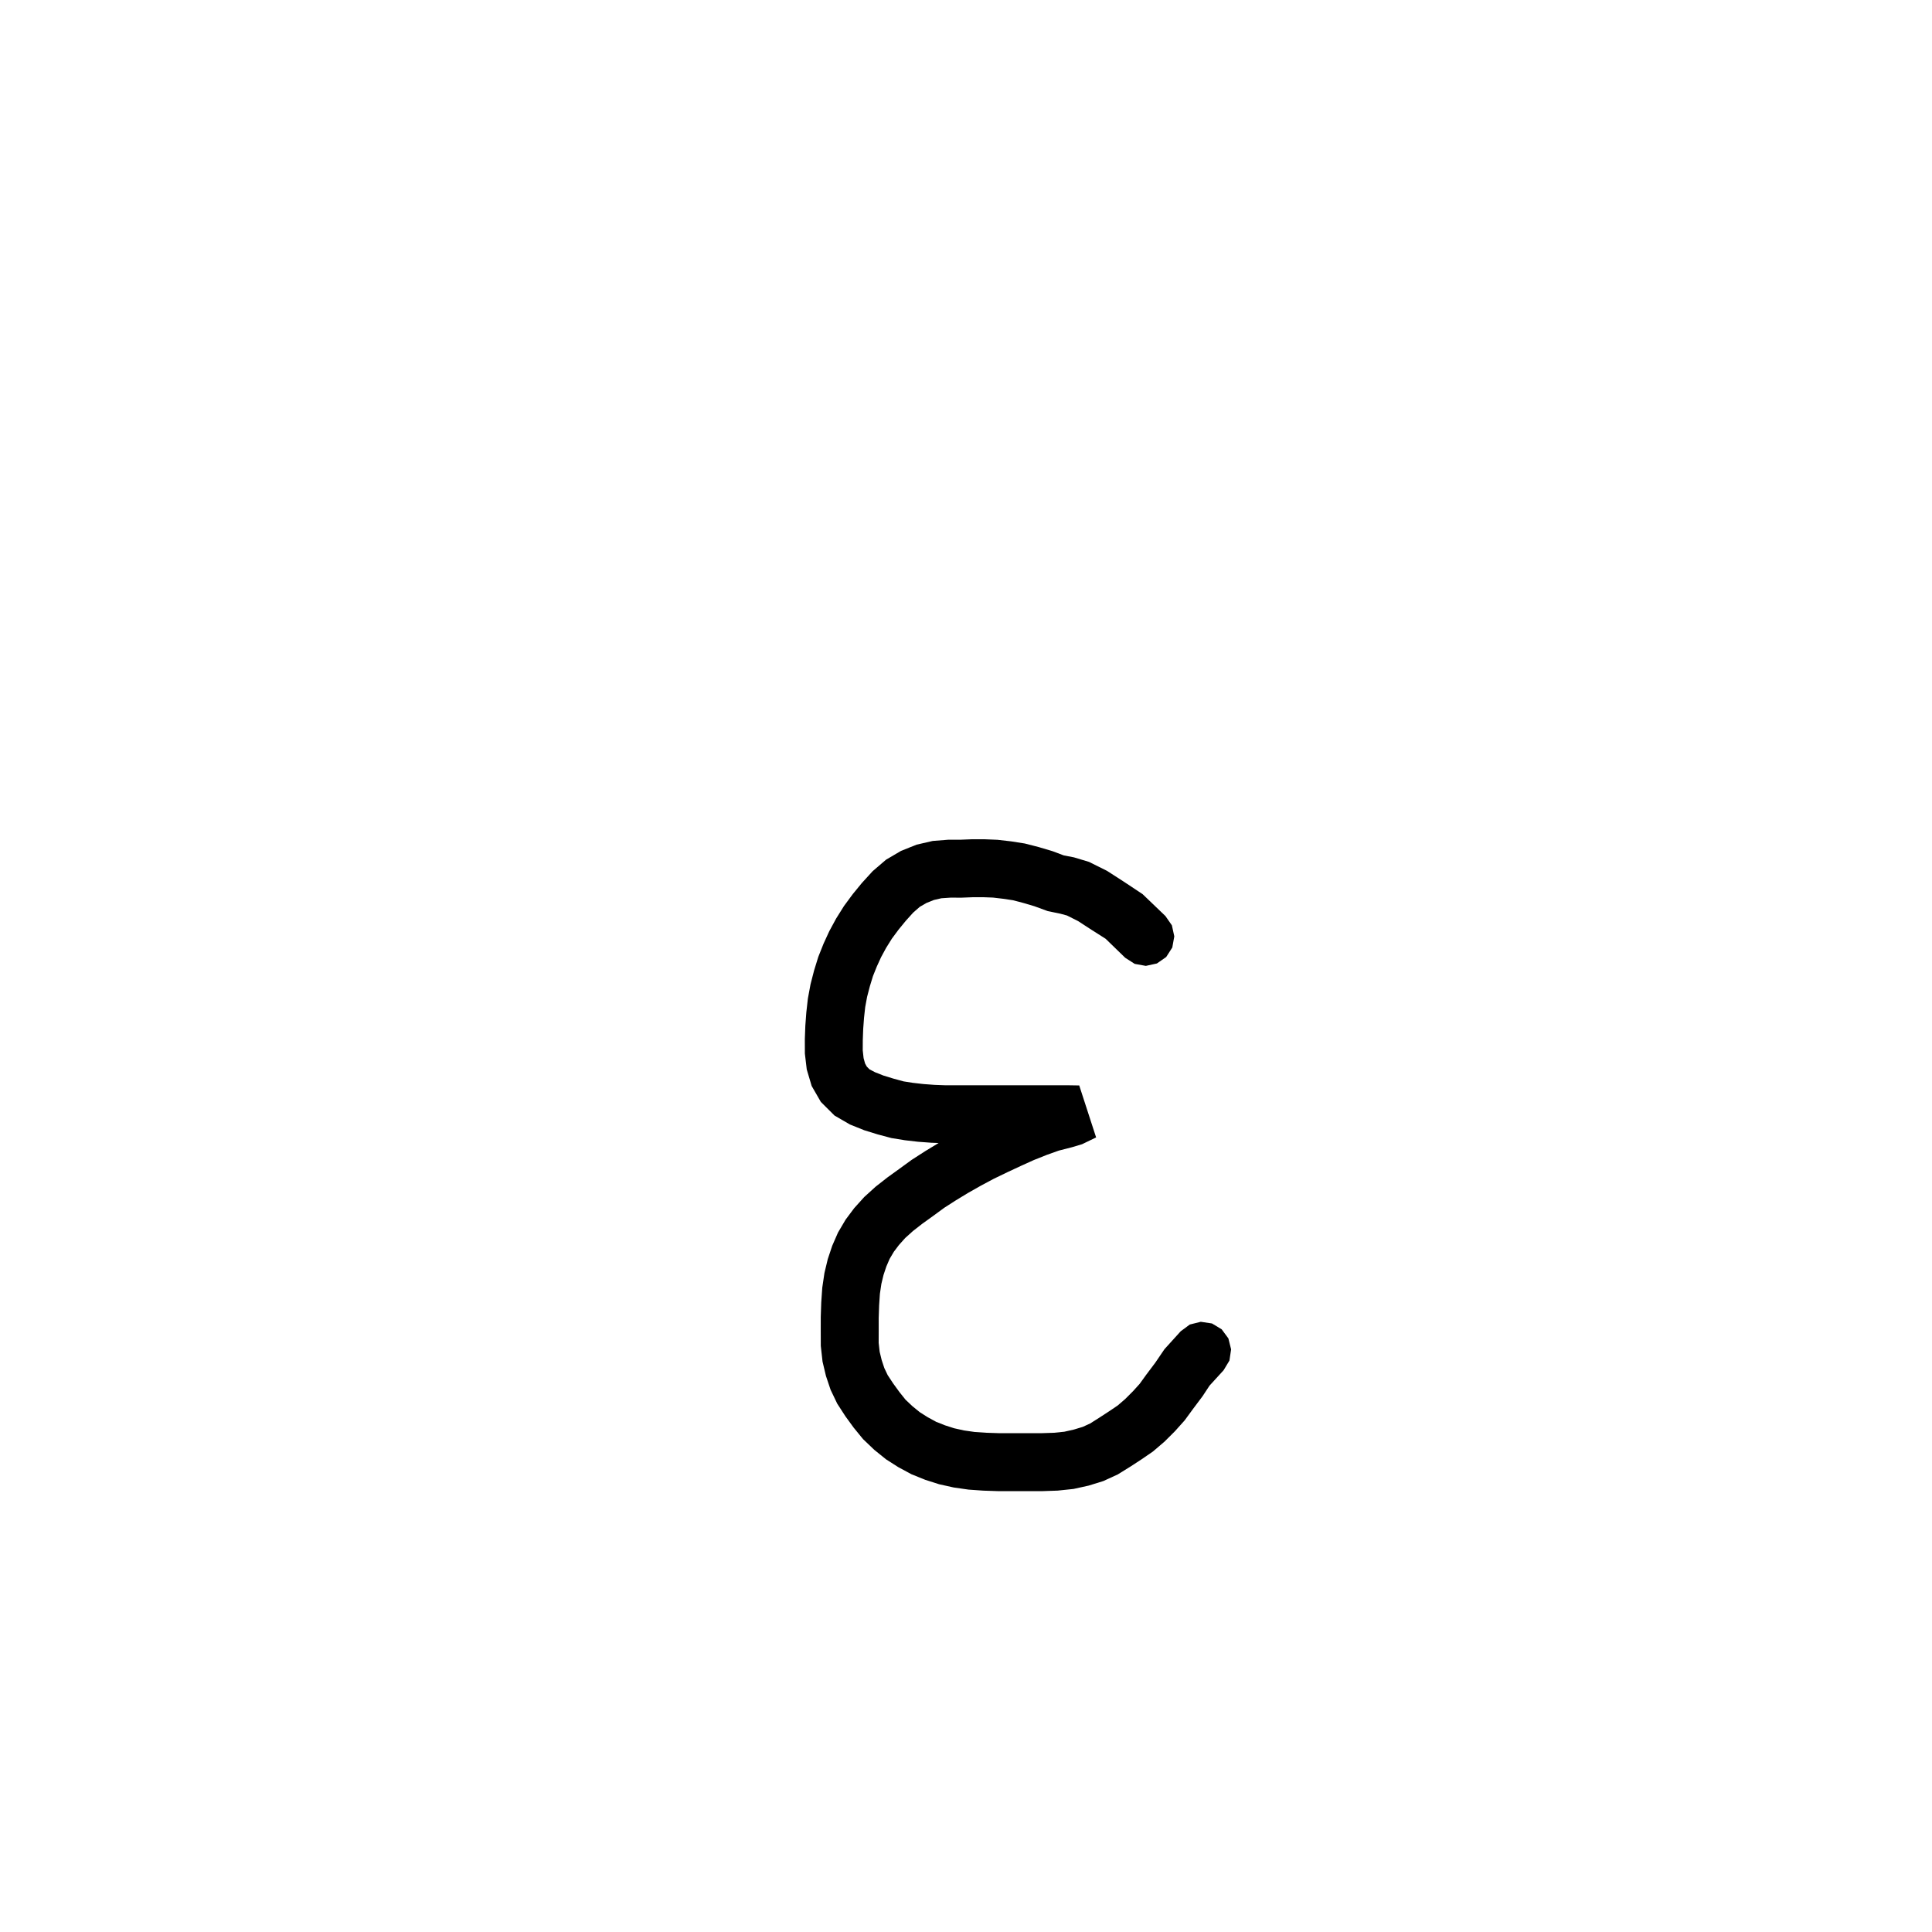
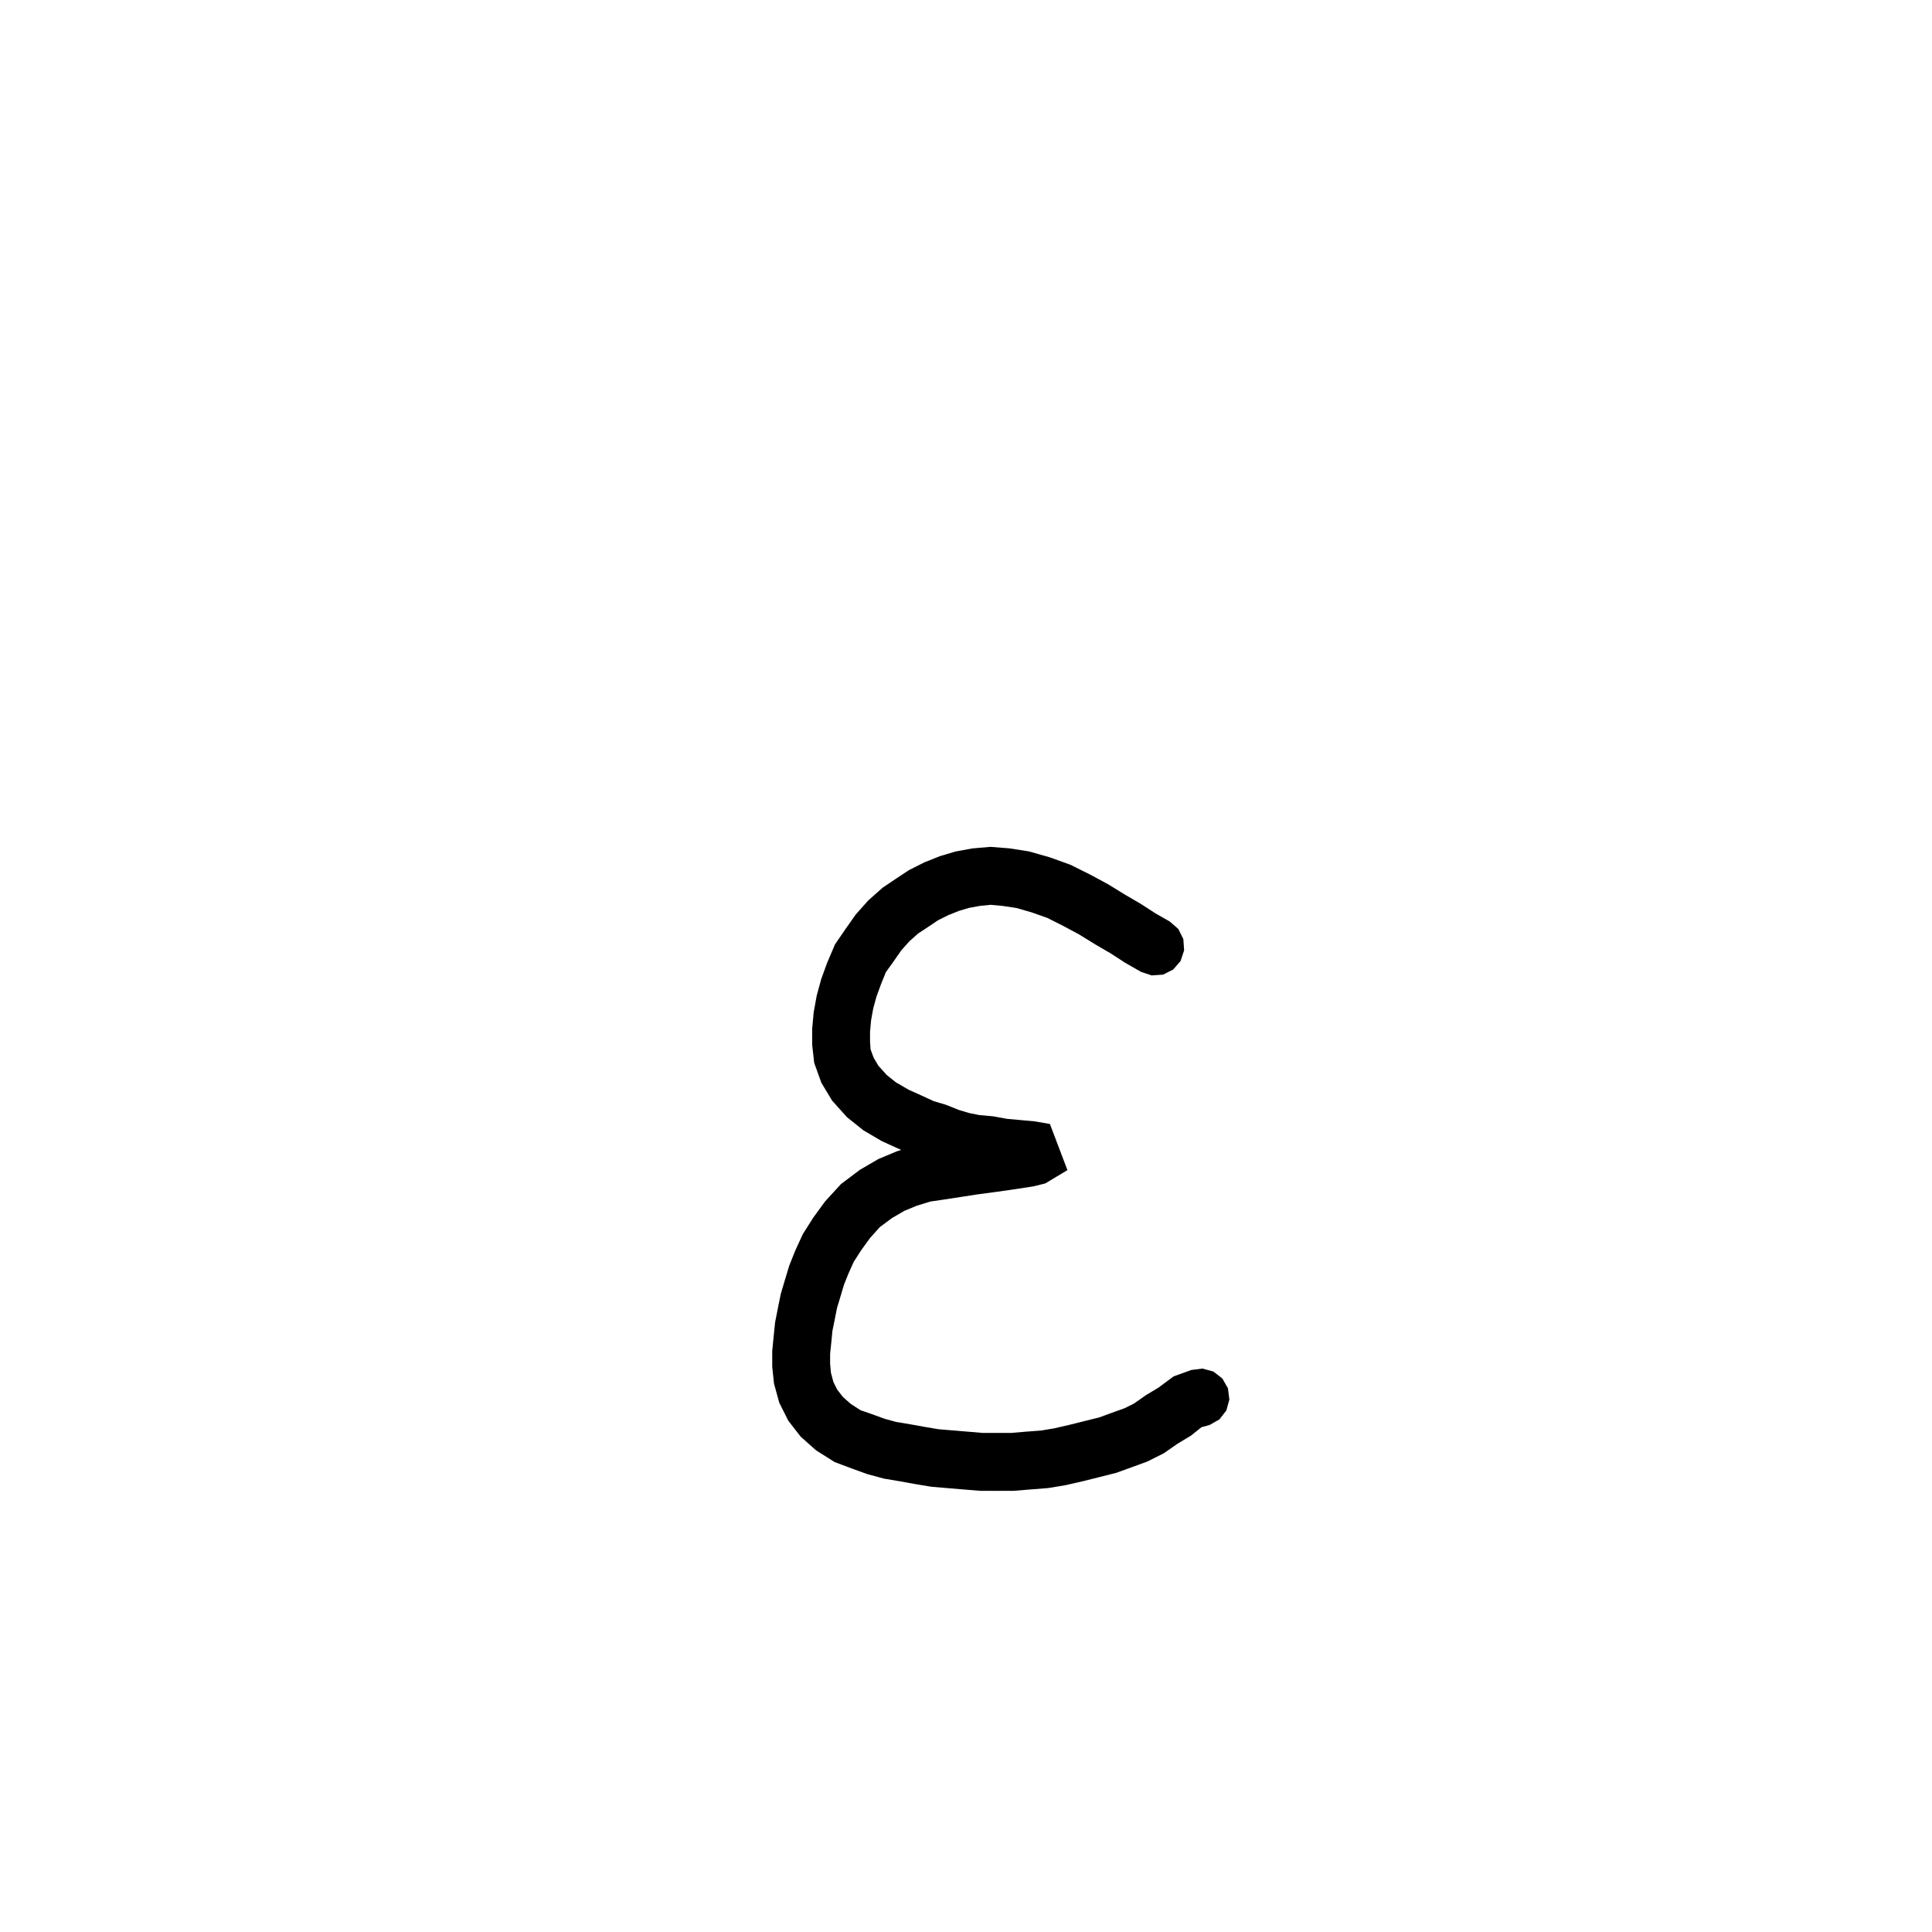
<svg xmlns="http://www.w3.org/2000/svg" viewBox="0 0 300 300" width="300" height="300">
-   <path d="M 180.968 142.243 L 177.422 138.841 L 174.504 136.906 L 171.899 135.227 L 169.103 133.835 L 166.769 133.132 L 165.181 132.826 L 163.45 132.175 L 161.325 131.543 L 159.128 130.978 L 156.978 130.642 L 154.894 130.404 L 152.866 130.32 L 150.921 130.32 L 149.157 130.391 L 147.24 130.393 L 144.831 130.582 L 142.32 131.161 L 139.922 132.12 L 137.584 133.493 L 135.51 135.271 L 133.836 137.104 L 132.418 138.836 L 131.05 140.69 L 129.823 142.65 L 128.768 144.6 L 127.88 146.534 L 127.066 148.575 L 126.415 150.683 L 125.858 152.839 L 125.446 155.062 L 125.205 157.213 L 125.051 159.285 L 124.974 161.358 L 124.981 163.602 L 125.273 166.066 L 126.034 168.629 L 127.46 171.105 L 129.584 173.222 L 131.978 174.609 L 134.19 175.5 L 136.276 176.145 L 138.411 176.715 L 140.513 177.056 L 142.538 177.29 L 144.618 177.444 L 146.691 177.521 L 148.681 177.522 L 150.587 177.522 L 152.423 177.522 L 154.189 177.522 L 156.025 177.522 L 157.931 177.522 L 159.909 177.522 L 161.956 177.522 L 164.004 177.522 L 165.981 177.522 L 166.64 177.497 L 164.442 169.706 L 165.354 169.077 L 164.084 169.459 L 161.768 170.061 L 159.31 170.93 L 157.014 171.848 L 154.712 172.887 L 152.539 173.901 L 150.243 175.013 L 147.995 176.211 L 145.77 177.472 L 143.683 178.739 L 141.547 180.114 L 139.612 181.525 L 137.789 182.839 L 135.969 184.266 L 134.2 185.87 L 132.64 187.6 L 131.308 189.38 L 130.127 191.382 L 129.226 193.444 L 128.536 195.512 L 128.02 197.664 L 127.683 199.941 L 127.522 202.24 L 127.446 204.512 L 127.445 206.705 L 127.452 208.994 L 127.723 211.427 L 128.254 213.661 L 128.974 215.806 L 130.005 217.958 L 131.276 219.921 L 132.541 221.661 L 134.008 223.46 L 135.755 225.128 L 137.575 226.597 L 139.483 227.816 L 141.543 228.927 L 143.696 229.793 L 145.816 230.469 L 148.088 230.975 L 150.399 231.306 L 152.689 231.466 L 154.964 231.542 L 157.296 231.542 L 159.555 231.542 L 161.888 231.542 L 164.238 231.461 L 166.695 231.203 L 169.037 230.687 L 171.322 229.978 L 173.562 228.951 L 175.535 227.728 L 177.234 226.62 L 179.031 225.387 L 180.833 223.846 L 182.449 222.233 L 183.955 220.552 L 185.205 218.844 L 186.736 216.8 L 187.815 215.162 L 190.001 212.769 L 190.906 211.264 L 191.166 209.528 L 190.742 207.824 L 189.699 206.412 L 188.194 205.507 L 186.457 205.247 L 184.754 205.671 L 183.342 206.715 L 180.82 209.499 L 179.404 211.581 L 177.97 213.491 L 176.96 214.89 L 175.924 216.034 L 174.715 217.245 L 173.551 218.247 L 172.241 219.132 L 170.692 220.142 L 169.275 221.038 L 168.125 221.565 L 166.739 221.985 L 165.267 222.317 L 163.629 222.482 L 161.743 222.543 L 159.555 222.542 L 157.296 222.542 L 155.109 222.543 L 153.146 222.477 L 151.341 222.355 L 149.698 222.12 L 148.156 221.779 L 146.745 221.325 L 145.367 220.78 L 144.038 220.054 L 142.839 219.296 L 141.693 218.365 L 140.615 217.349 L 139.681 216.182 L 138.687 214.815 L 137.84 213.53 L 137.318 212.433 L 136.907 211.189 L 136.591 209.892 L 136.439 208.512 L 136.445 206.705 L 136.444 204.662 L 136.51 202.697 L 136.631 200.9 L 136.858 199.364 L 137.19 197.985 L 137.63 196.663 L 138.141 195.478 L 138.796 194.372 L 139.583 193.328 L 140.564 192.233 L 141.762 191.154 L 143.189 190.039 L 144.897 188.81 L 146.634 187.538 L 148.453 186.371 L 150.321 185.237 L 152.332 184.097 L 154.321 183.036 L 156.403 182.029 L 158.467 181.066 L 160.543 180.127 L 162.485 179.351 L 164.405 178.666 L 166.466 178.138 L 168.021 177.673 L 170.204 176.62 L 167.582 168.547 L 165.981 168.522 L 164.004 168.522 L 161.956 168.522 L 159.909 168.522 L 157.931 168.522 L 156.025 168.522 L 154.189 168.522 L 152.423 168.522 L 150.587 168.522 L 148.681 168.522 L 146.858 168.523 L 145.117 168.458 L 143.384 168.33 L 141.737 168.14 L 140.308 167.917 L 138.771 167.498 L 137.185 167.013 L 135.867 166.492 L 135.012 166.043 L 134.594 165.618 L 134.325 165.128 L 134.098 164.301 L 133.966 163.093 L 133.973 161.524 L 134.037 159.784 L 134.166 158.043 L 134.349 156.381 L 134.643 154.791 L 135.075 153.134 L 135.553 151.57 L 136.152 150.079 L 136.817 148.625 L 137.597 147.185 L 138.489 145.755 L 139.522 144.361 L 140.647 142.986 L 141.797 141.712 L 142.83 140.806 L 143.881 140.202 L 145.014 139.749 L 146.175 139.481 L 147.579 139.387 L 149.334 139.389 L 151.101 139.319 L 152.686 139.319 L 154.19 139.376 L 155.777 139.562 L 157.299 139.79 L 158.916 140.214 L 160.604 140.713 L 162.686 141.473 L 164.629 141.874 L 165.684 142.16 L 167.408 143.027 L 169.604 144.455 L 171.677 145.769 L 174.721 148.722 L 176.198 149.67 L 177.926 149.982 L 179.642 149.608 L 181.084 148.606 L 182.033 147.128 L 182.344 145.4 L 181.97 143.685 Z" fill="black" fill-rule="nonzero" />
+   <path d="M 181.639 143.093 L 179.413 141.823 L 177.162 140.366 L 174.721 138.941 L 172.055 137.302 L 169.278 135.805 L 166.179 134.264 L 162.983 133.116 L 159.782 132.207 L 156.742 131.732 L 153.806 131.5 L 150.998 131.741 L 148.364 132.222 L 145.92 132.953 L 143.56 133.896 L 141.152 135.106 L 139.11 136.456 L 137.044 137.848 L 134.824 139.818 L 132.874 142.012 L 131.32 144.219 L 129.656 146.645 L 128.416 149.56 L 127.518 152.036 L 126.818 154.603 L 126.348 157.192 L 126.111 159.786 L 126.112 162.225 L 126.429 165.042 L 127.543 168.135 L 129.206 170.9 L 131.511 173.467 L 134.071 175.518 L 136.925 177.19 L 139.344 178.297 L 141.804 179.405 L 143.92 180.047 L 145.92 180.847 L 148.315 181.566 L 150.77 182.055 L 152.998 182.259 L 155.198 182.659 L 157.599 182.882 L 159.709 183.072 L 160.183 183.069 L 158.262 176.704 L 160.115 175.034 L 158.764 175.379 L 156.347 175.749 L 153.591 176.142 L 150.57 176.545 L 147.922 176.952 L 145.322 177.352 L 142.394 177.815 L 139.282 178.766 L 136.394 179.975 L 133.51 181.656 L 130.579 183.87 L 128.123 186.55 L 126.288 189.065 L 124.656 191.645 L 123.47 194.227 L 122.559 196.513 L 121.896 198.707 L 121.241 200.909 L 120.794 203.117 L 120.356 205.332 L 120.129 207.552 L 119.912 209.775 L 119.912 212.225 L 120.186 214.842 L 121.001 217.802 L 122.402 220.603 L 124.329 223.084 L 126.706 225.2 L 129.594 227.025 L 132.268 228.029 L 134.642 228.888 L 137.25 229.597 L 139.835 230.033 L 142.035 230.433 L 144.648 230.865 L 147.233 231.084 L 149.633 231.284 L 152.219 231.496 L 154.806 231.5 L 157.394 231.496 L 159.965 231.286 L 162.742 231.068 L 165.489 230.613 L 168.256 229.976 L 170.698 229.366 L 173.316 228.705 L 175.744 227.829 L 178.179 226.936 L 180.721 225.659 L 182.859 224.173 L 184.945 222.915 L 186.575 221.61 L 187.829 221.269 L 189.355 220.4 L 190.431 219.012 L 190.895 217.319 L 190.675 215.577 L 189.806 214.052 L 188.419 212.975 L 186.725 212.511 L 184.983 212.731 L 182.238 213.724 L 179.867 215.485 L 177.954 216.627 L 176.091 217.941 L 174.634 218.664 L 172.668 219.371 L 170.696 220.095 L 168.515 220.634 L 166.156 221.224 L 163.724 221.787 L 161.67 222.132 L 159.247 222.314 L 157.019 222.504 L 154.806 222.5 L 152.594 222.504 L 150.38 222.316 L 147.98 222.116 L 145.764 221.935 L 143.577 221.567 L 141.377 221.167 L 139.162 220.803 L 137.371 220.312 L 135.344 219.571 L 133.619 218.975 L 132.106 218 L 130.883 216.916 L 130.011 215.797 L 129.411 214.598 L 129.027 213.158 L 128.901 211.775 L 128.901 210.225 L 129.084 208.448 L 129.256 206.668 L 129.619 204.883 L 129.972 203.091 L 130.516 201.293 L 131.054 199.487 L 131.742 197.773 L 132.557 195.955 L 133.724 194.135 L 135.089 192.25 L 136.633 190.53 L 138.502 189.144 L 140.419 188.025 L 142.33 187.234 L 144.418 186.585 L 146.691 186.248 L 149.291 185.848 L 151.843 185.455 L 154.821 185.058 L 157.666 184.651 L 160.448 184.221 L 162.298 183.766 L 165.75 181.696 L 163.029 174.531 L 160.703 174.128 L 158.414 173.918 L 156.414 173.741 L 154.214 173.341 L 152.043 173.145 L 150.498 172.834 L 148.893 172.353 L 146.893 171.553 L 145.008 170.995 L 143.068 170.103 L 141.088 169.21 L 139.141 168.082 L 137.701 166.933 L 136.406 165.5 L 135.669 164.265 L 135.184 162.958 L 135.101 161.775 L 135.101 160.214 L 135.265 158.408 L 135.594 156.597 L 136.094 154.764 L 136.797 152.84 L 137.557 150.955 L 138.693 149.381 L 139.938 147.588 L 141.188 146.182 L 142.569 144.952 L 144.102 143.944 L 145.661 142.894 L 147.253 142.104 L 148.893 141.447 L 150.449 140.978 L 152.214 140.659 L 153.806 140.5 L 155.67 140.668 L 157.83 140.993 L 160.229 141.684 L 162.634 142.536 L 165.135 143.795 L 167.558 145.098 L 170.091 146.659 L 172.451 148.034 L 174.733 149.511 L 177.174 150.907 L 178.839 151.464 L 180.59 151.341 L 182.162 150.558 L 183.313 149.233 L 183.87 147.567 L 183.748 145.816 L 182.964 144.245 Z" fill="black" fill-rule="nonzero" />
</svg>
